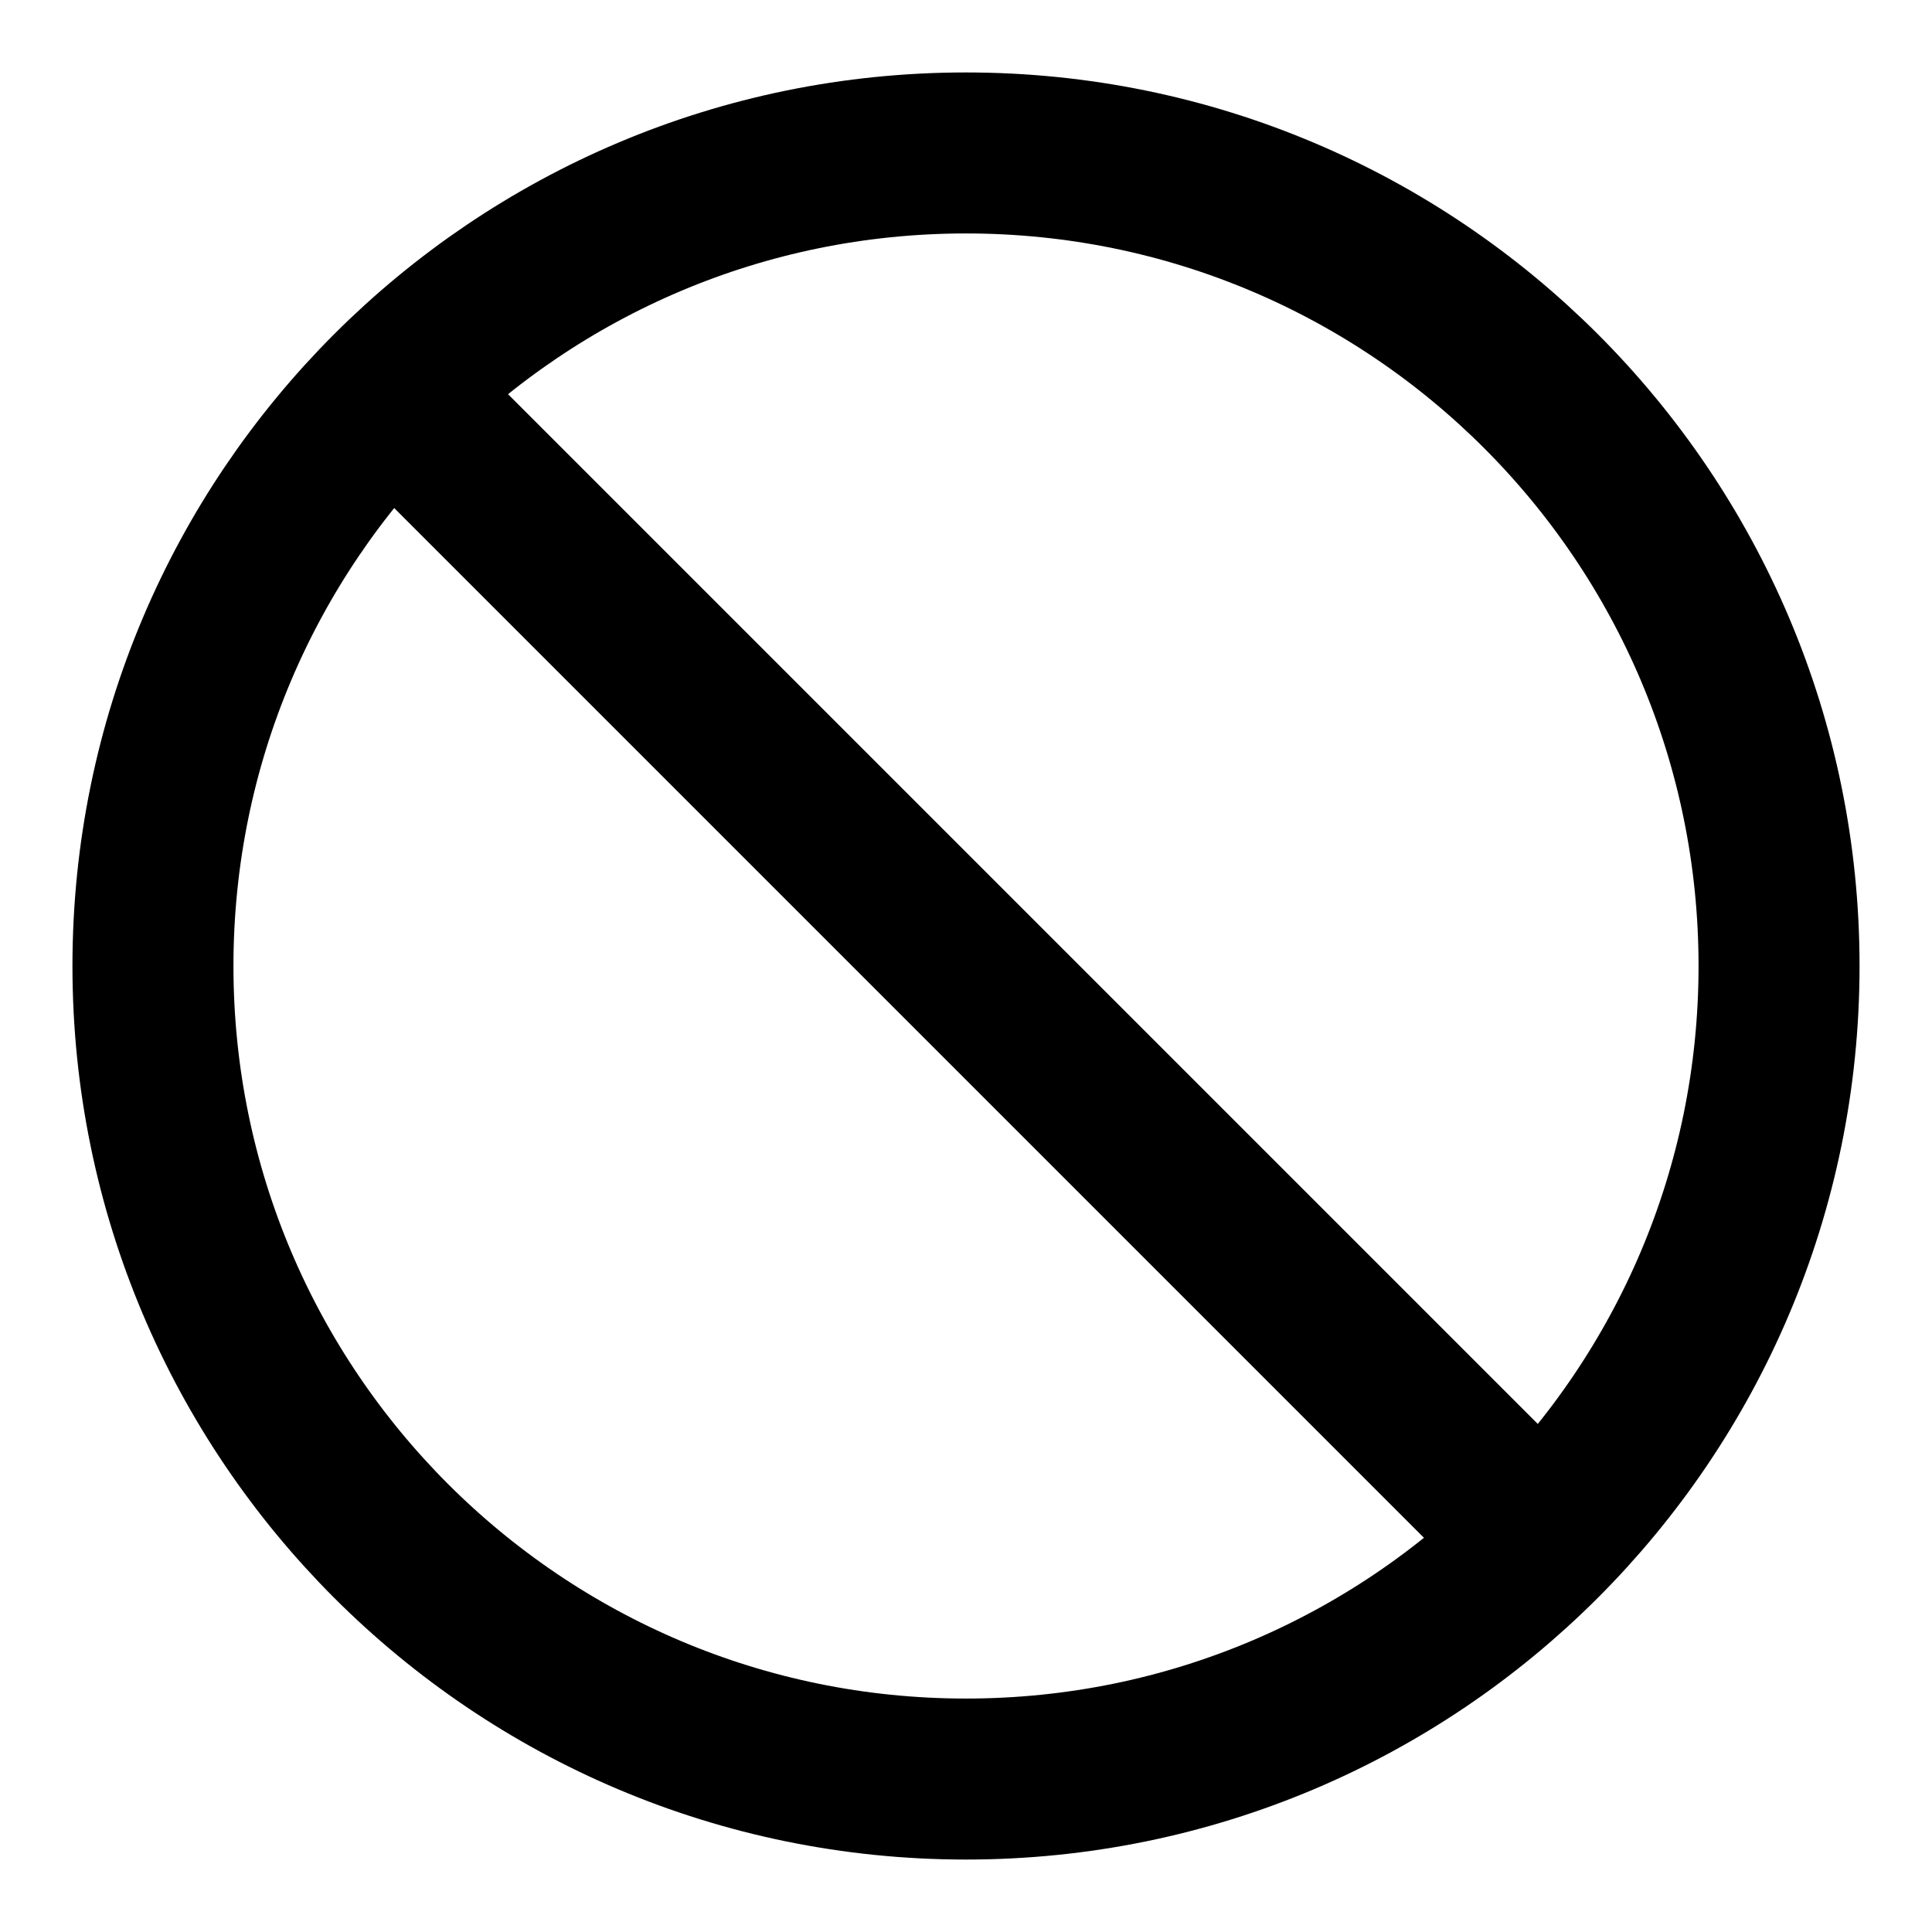
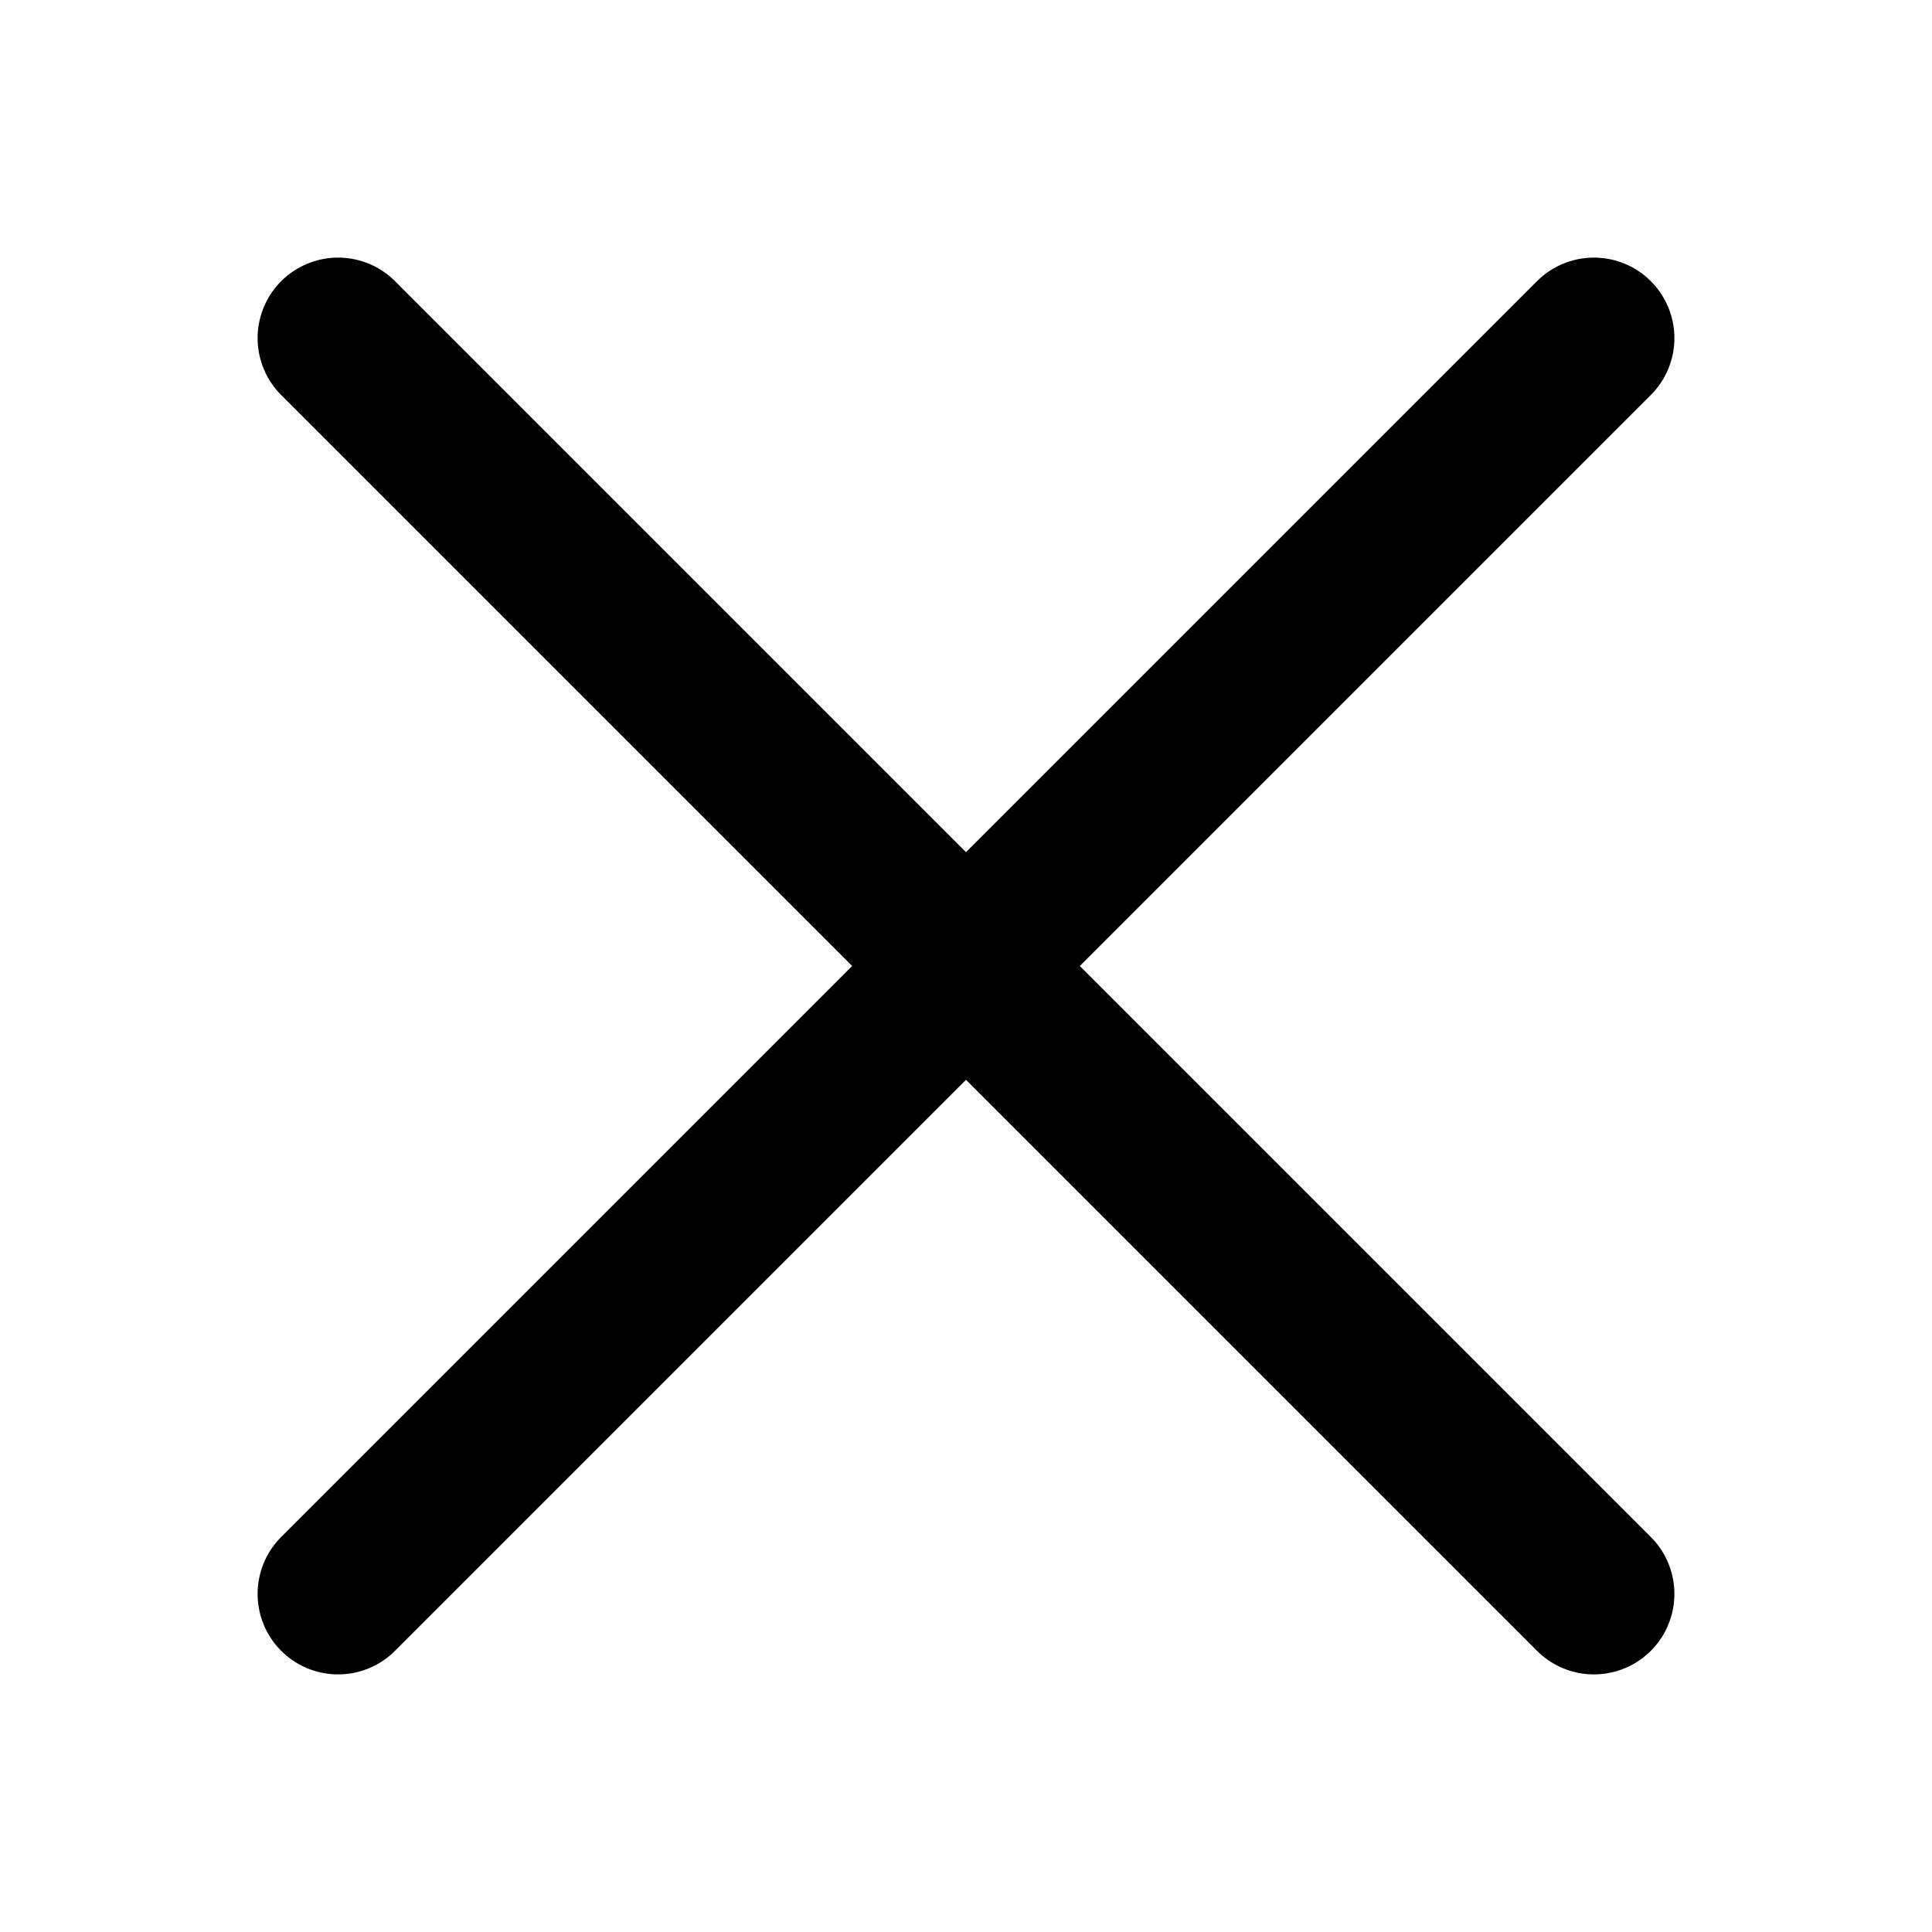
<svg xmlns="http://www.w3.org/2000/svg" viewBox="0 0 24 24" fill="none" stroke="currentColor" stroke-width="2" stroke-linecap="round" stroke-linejoin="round" aria-hidden="true">
-   <circle cx="12" cy="12" r="10.1" />
-   <path d="M5.2 5.2 18.8 18.8" />
+   <path d="M4.2 4.2 19.8 19.8" />
+   <path d="M19.8 4.2 4.2 19.8" />
</svg>
